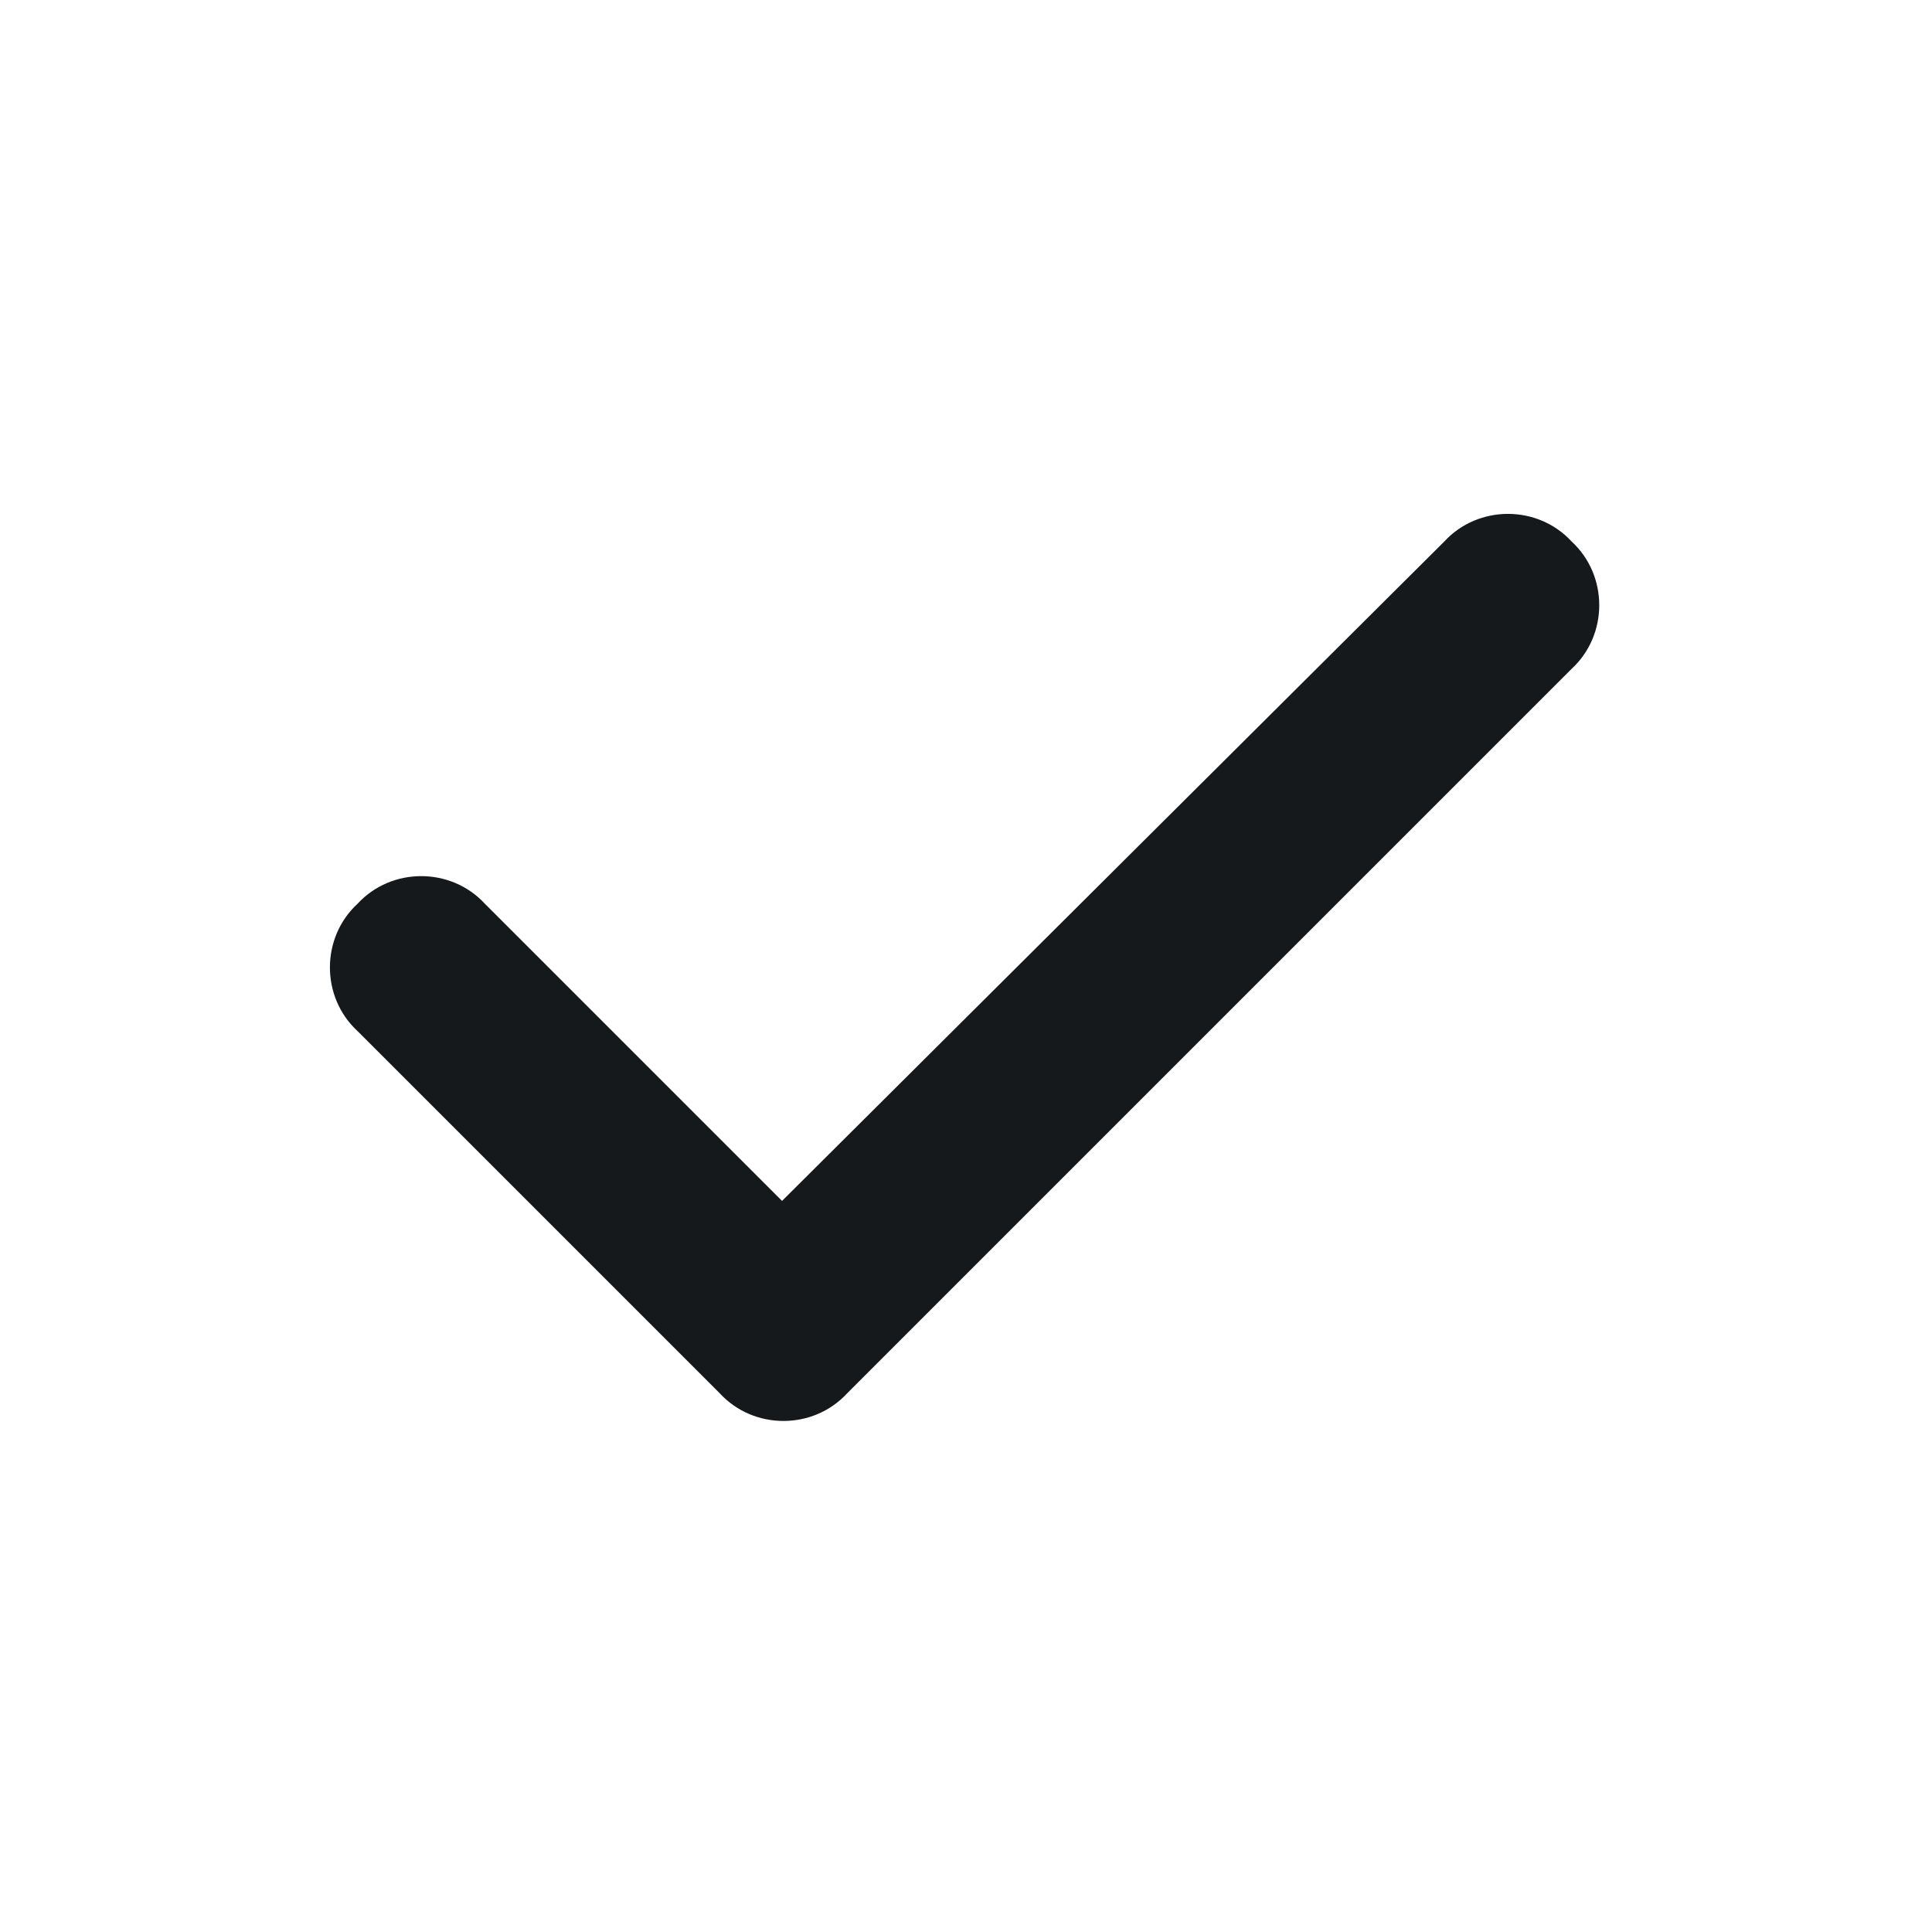
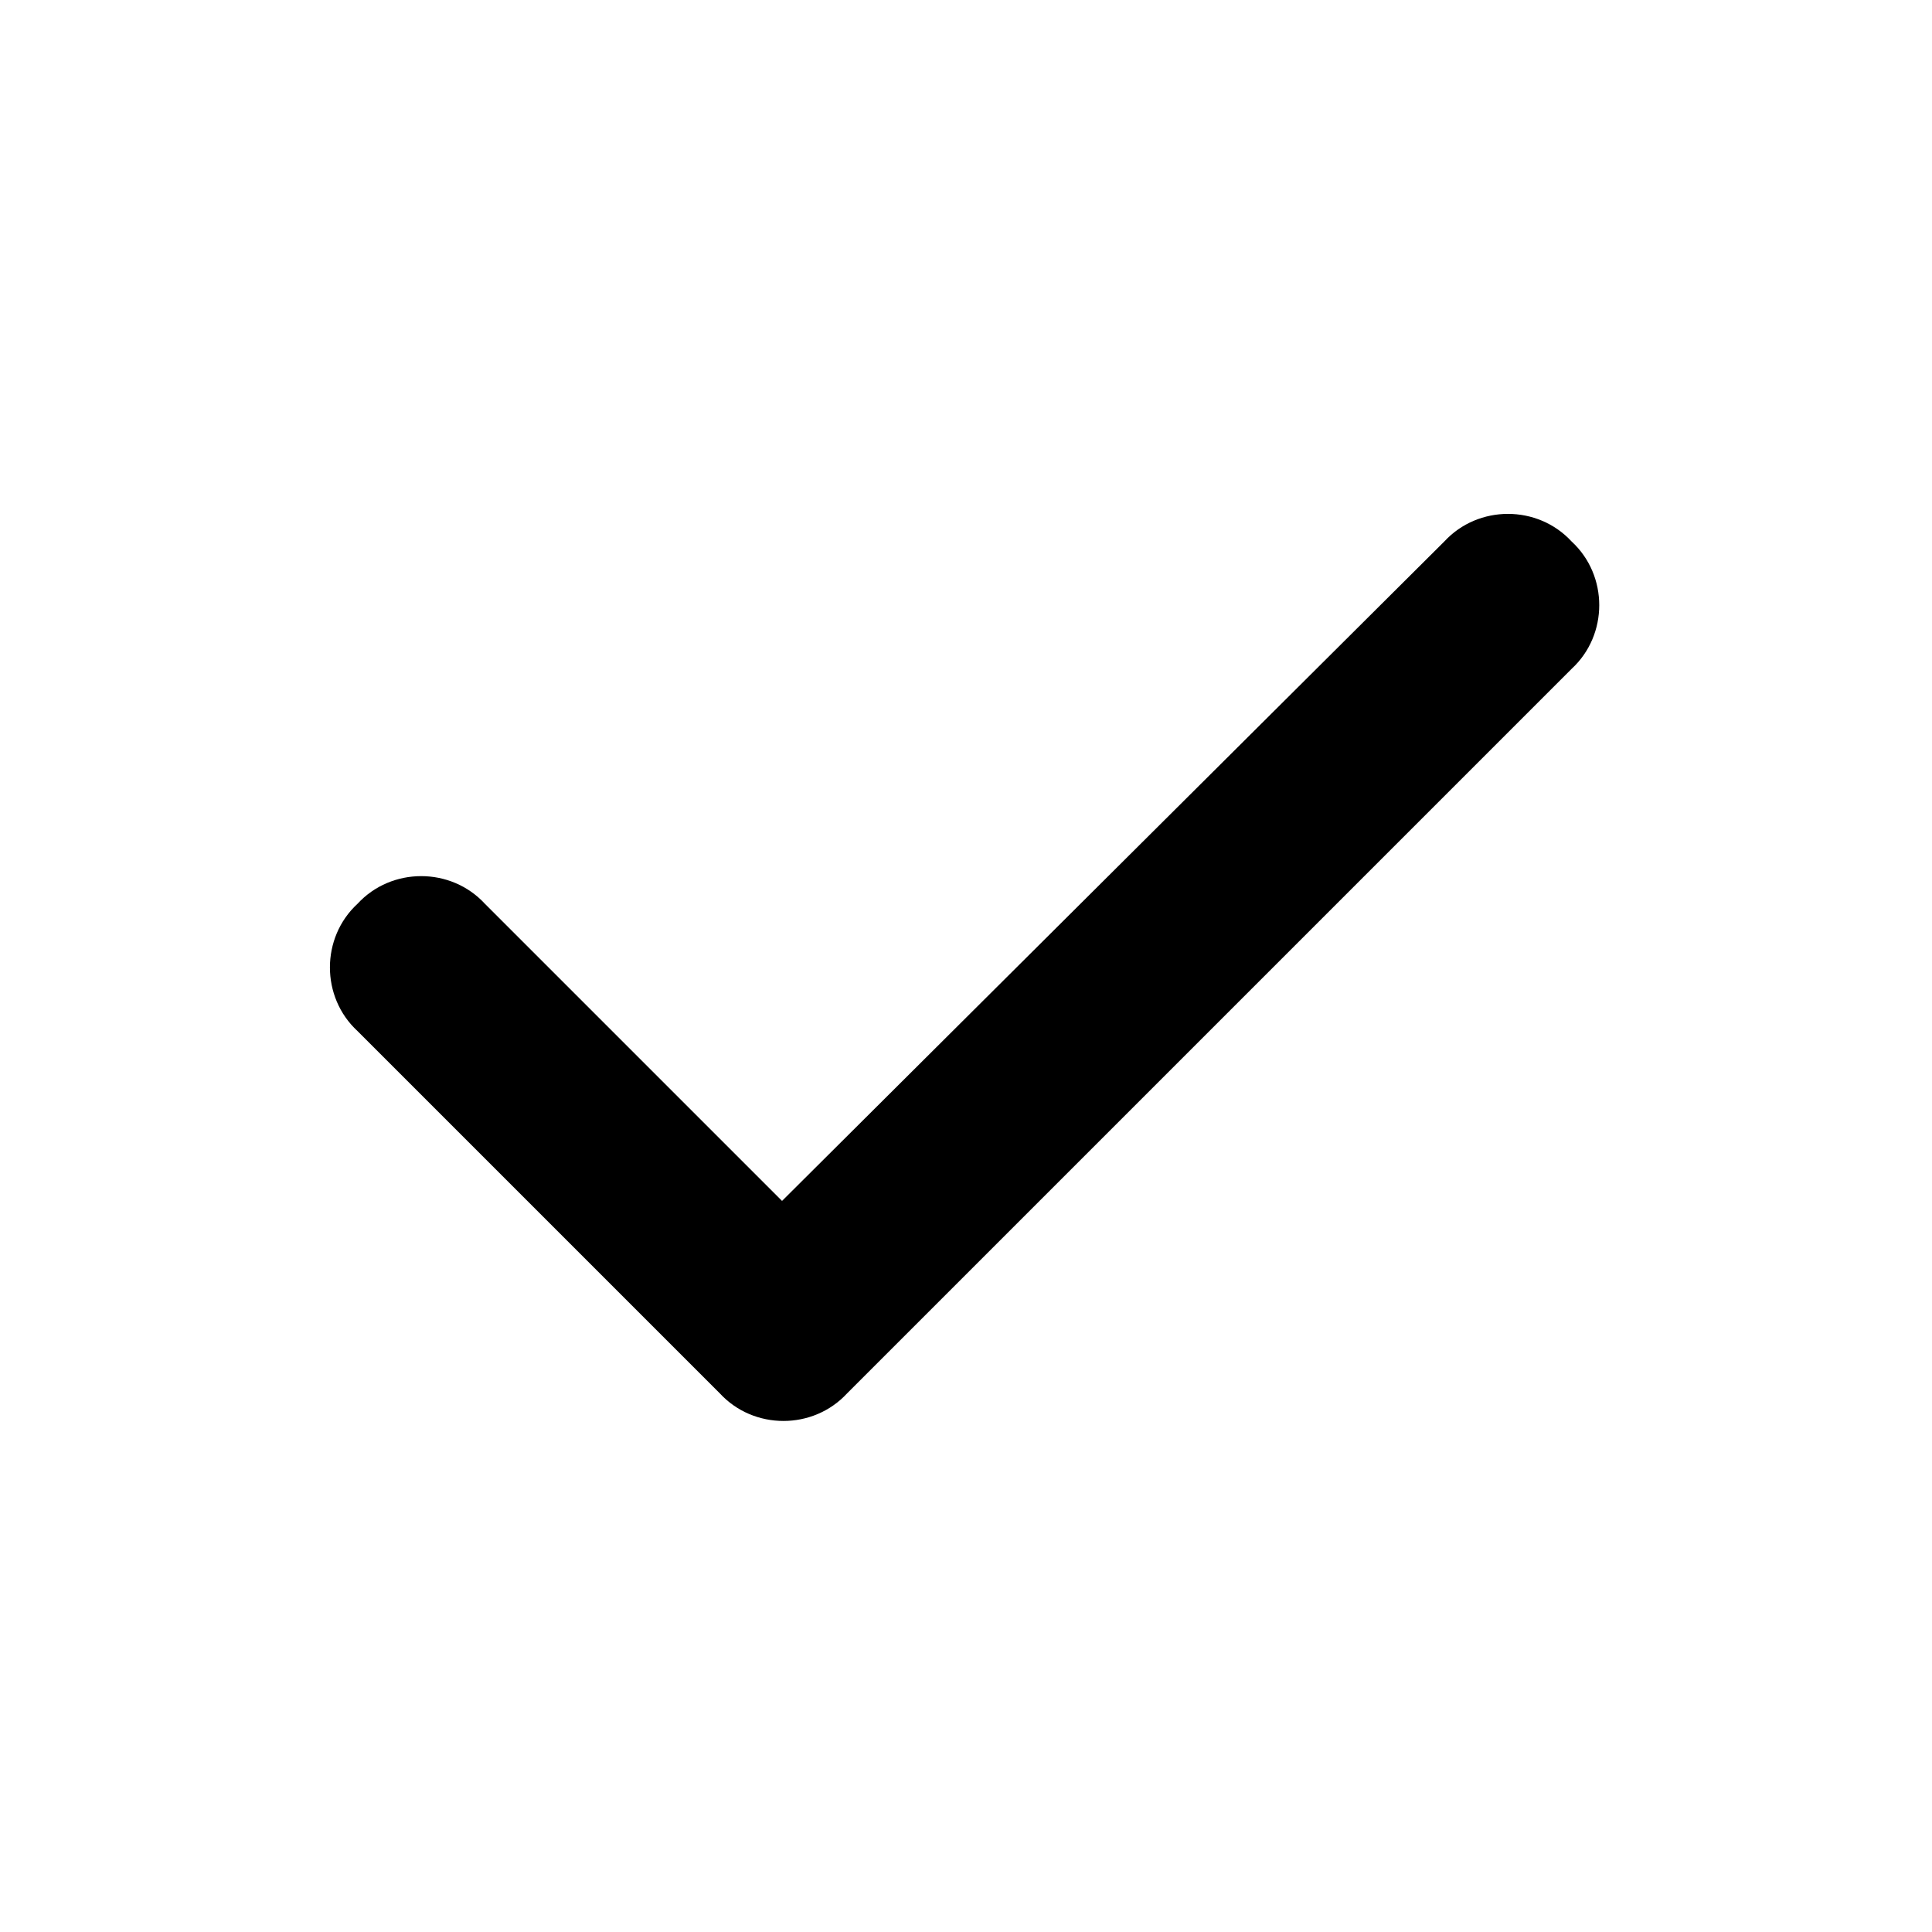
<svg xmlns="http://www.w3.org/2000/svg" width="32" height="32" viewBox="0 0 32 32" fill="none">
-   <path d="M26.031 8.969C26.641 9.531 26.641 10.516 26.031 11.078L14.031 23.078C13.469 23.688 12.484 23.688 11.922 23.078L5.922 17.078C5.312 16.516 5.312 15.531 5.922 14.969C6.484 14.359 7.469 14.359 8.031 14.969L12.953 19.891L23.922 8.969C24.484 8.359 25.469 8.359 26.031 8.969Z" fill="#16191C" />
+   <path d="M26.031 8.969C26.641 9.531 26.641 10.516 26.031 11.078L14.031 23.078C13.469 23.688 12.484 23.688 11.922 23.078L5.922 17.078C5.312 16.516 5.312 15.531 5.922 14.969C6.484 14.359 7.469 14.359 8.031 14.969L12.953 19.891L23.922 8.969C24.484 8.359 25.469 8.359 26.031 8.969Z" fill="currentColor" />
</svg>
